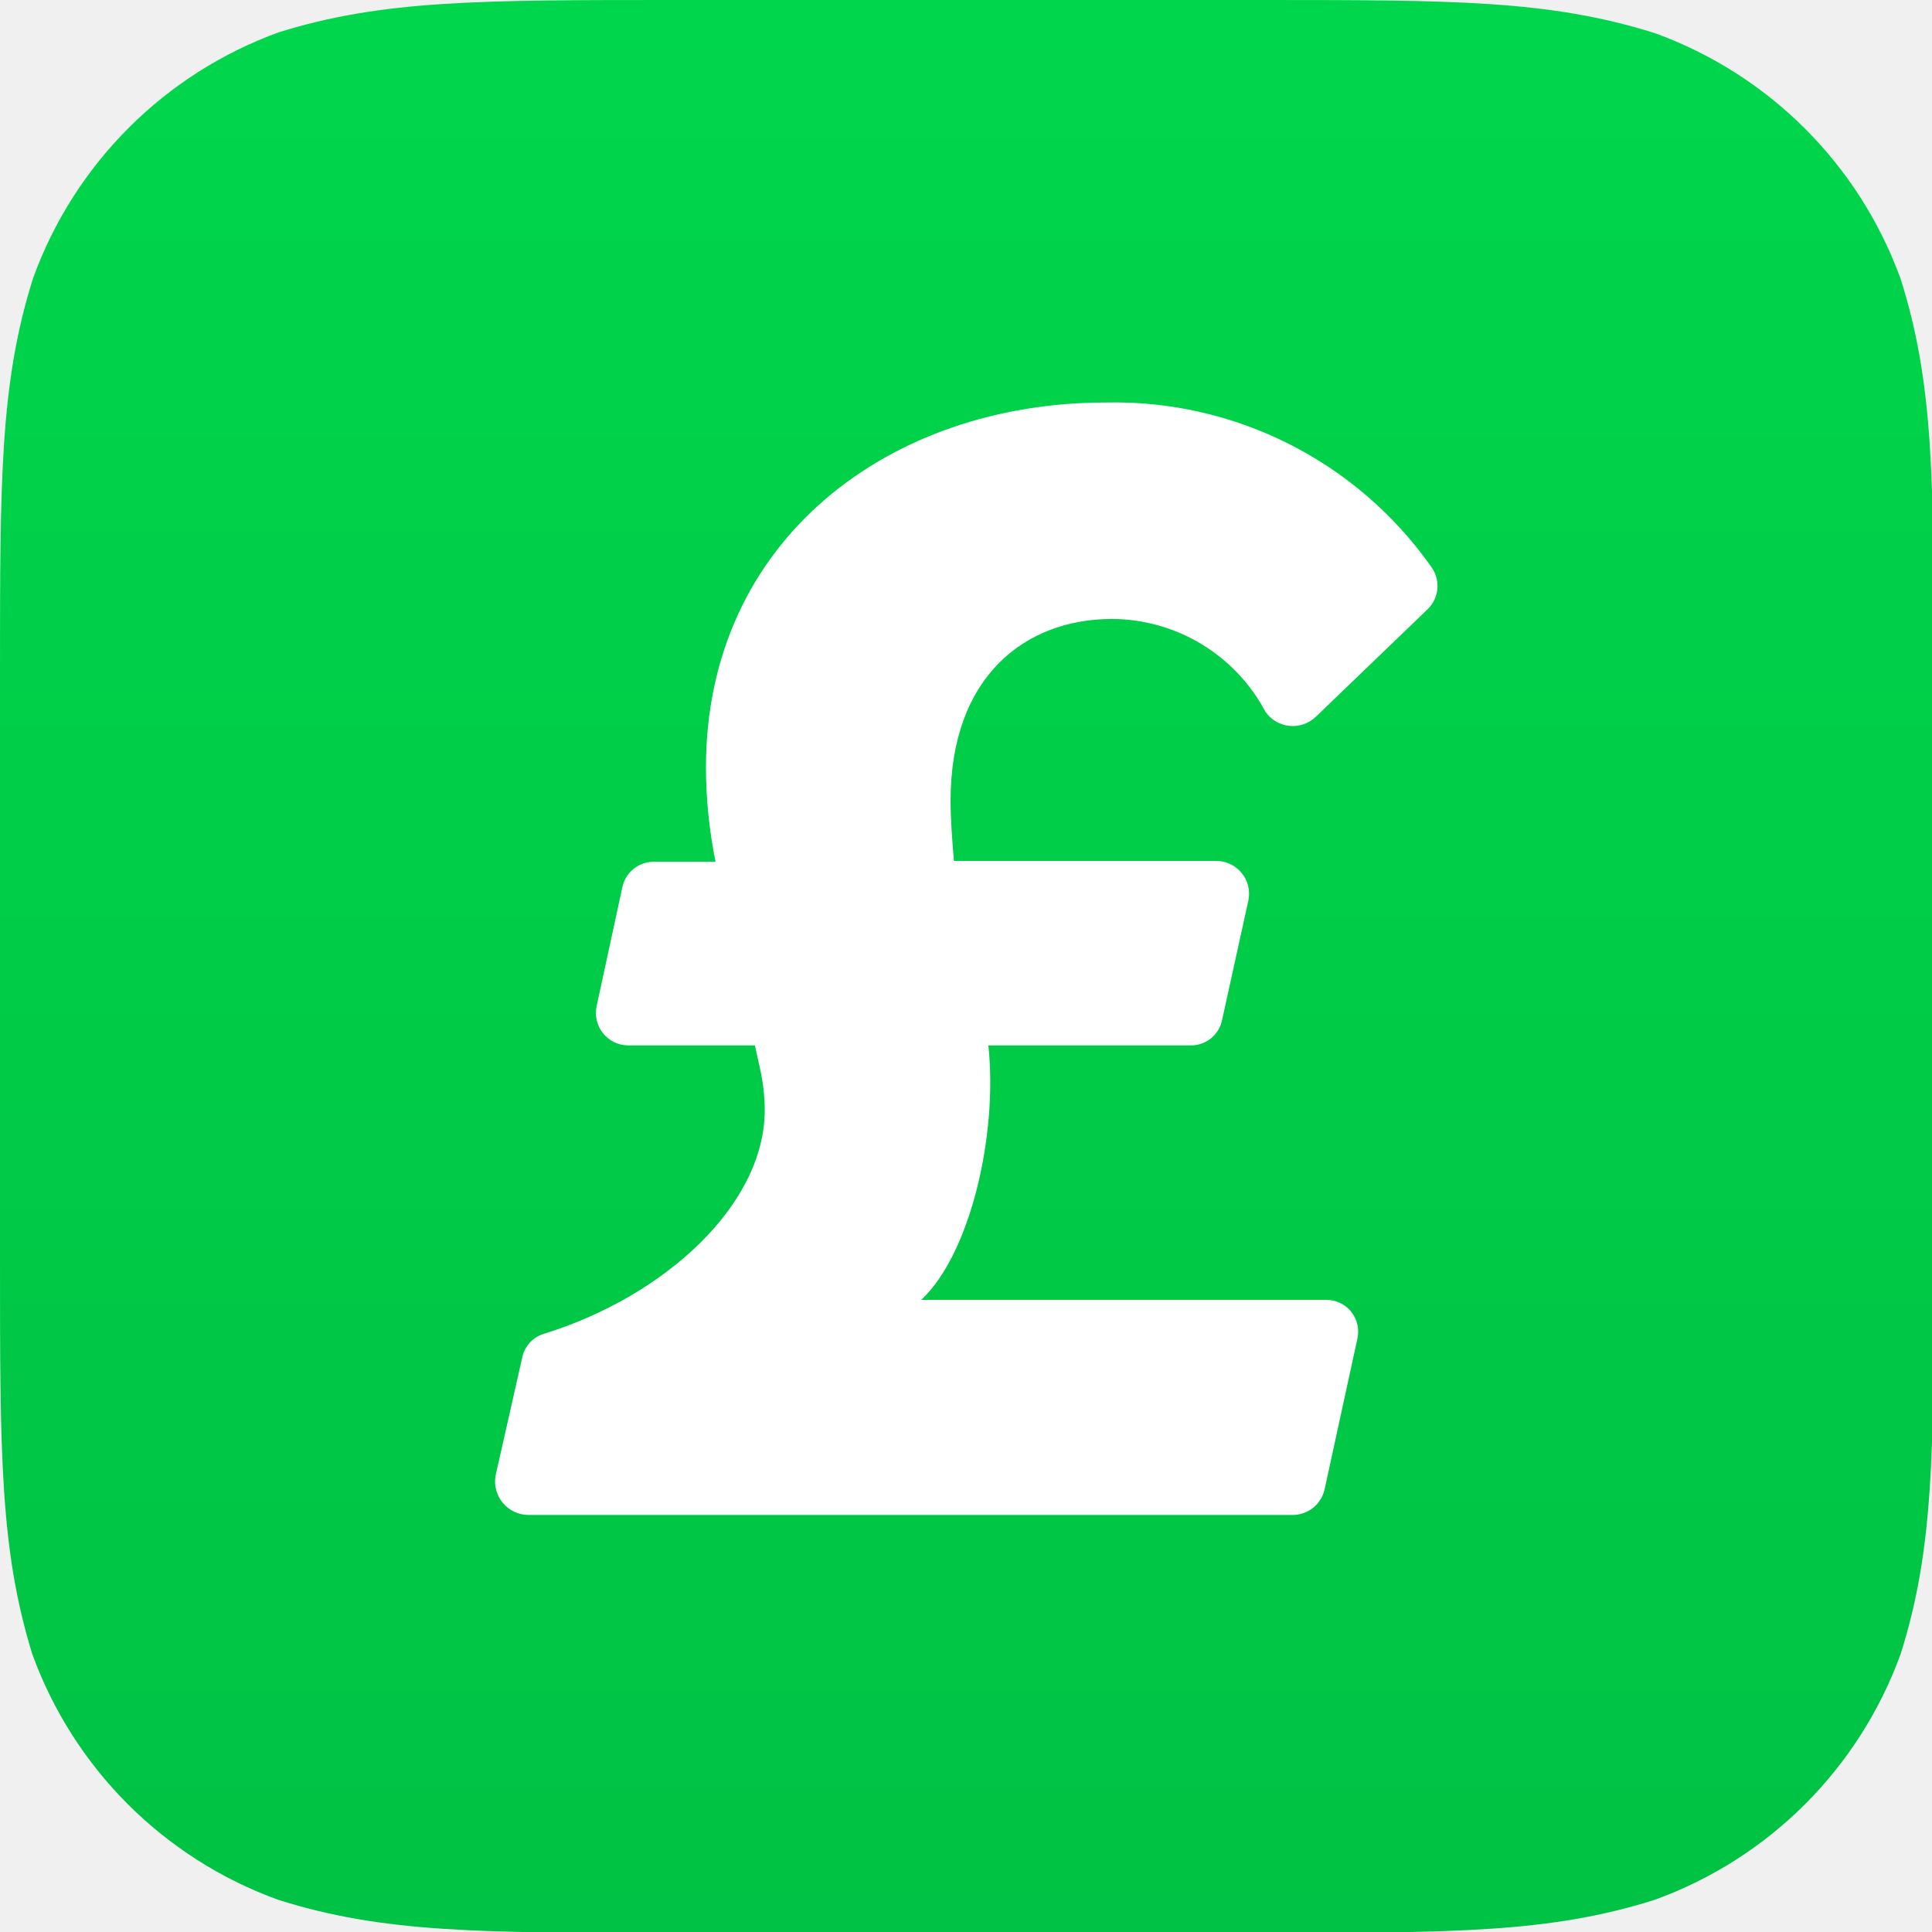
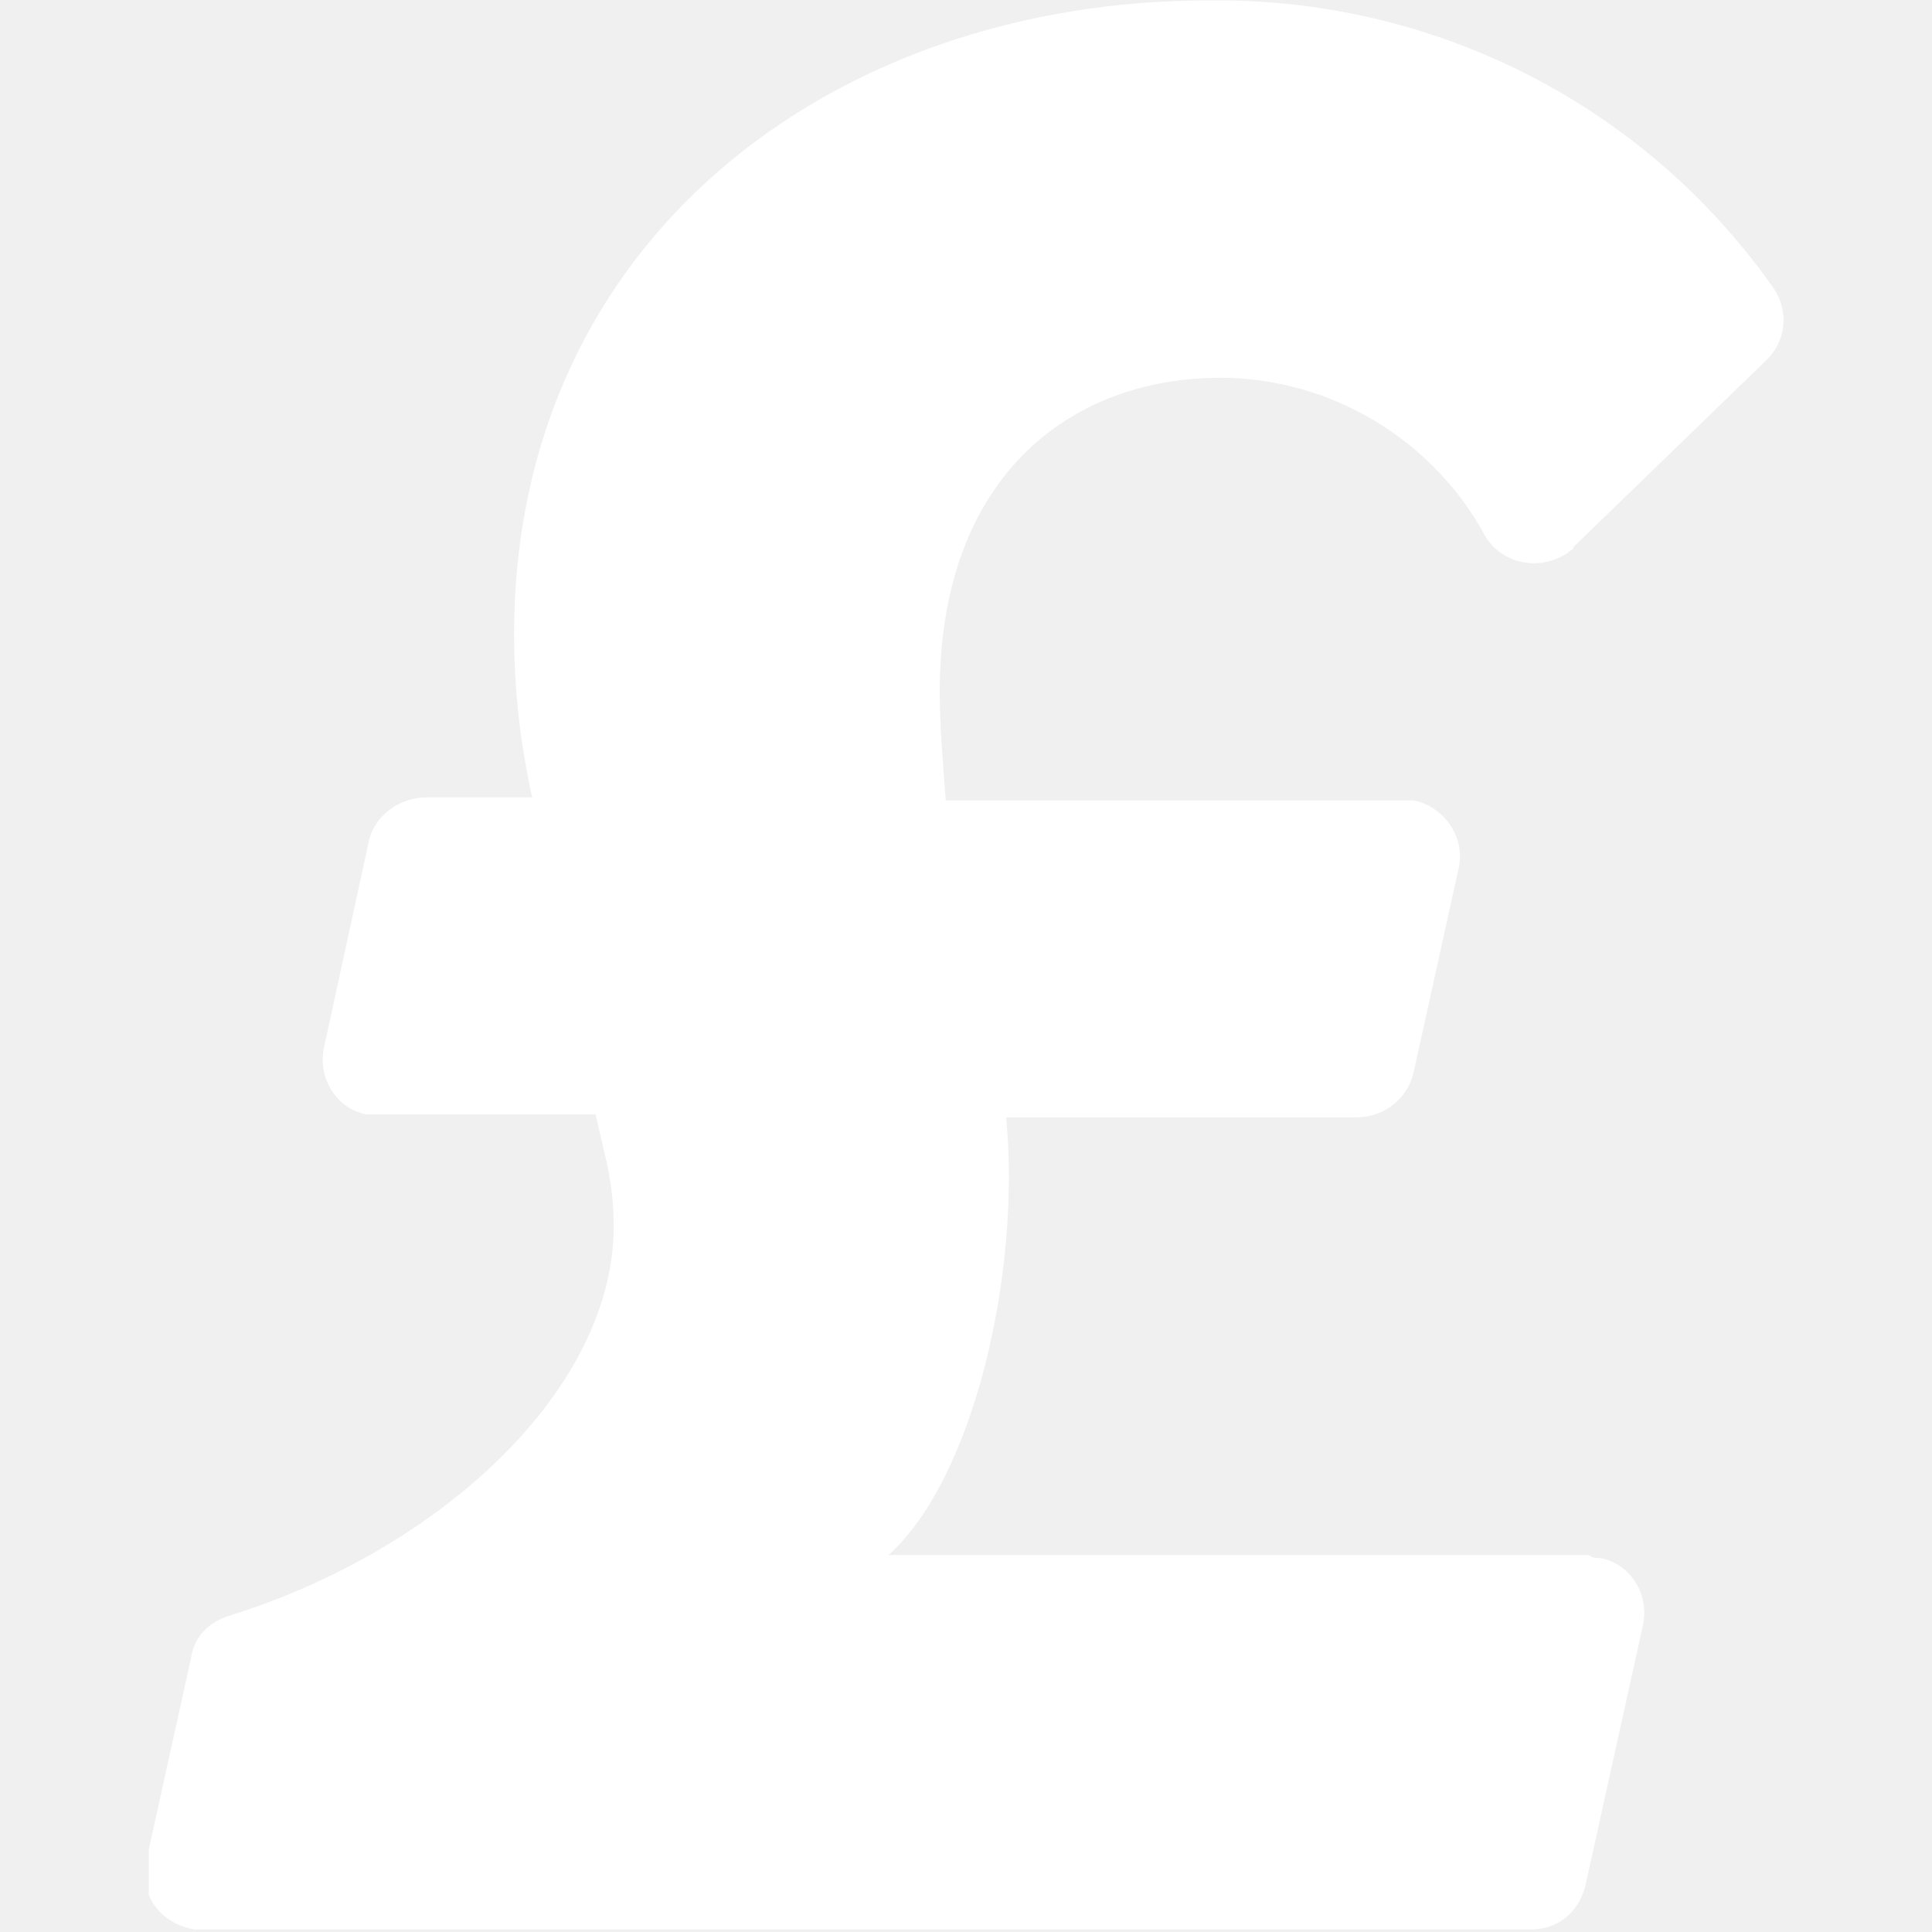
- <svg xmlns="http://www.w3.org/2000/svg" xmlns:xlink="http://www.w3.org/1999/xlink" id="Layer_1" data-name="Layer 1" viewBox="0 0 64 64">
-   <defs>
-     <style>.cls-1{fill-rule:evenodd;fill:url(#New_Gradient_Swatch_2);}.cls-2{fill:#fff;}</style>
-     <linearGradient id="New_Gradient_Swatch_2" x1="43.2" y1="86.4" x2="43.2" gradientUnits="userSpaceOnUse">
-       <stop offset="0" stop-color="#00c244" />
-       <stop offset="1" stop-color="#00d64b" />
-     </linearGradient>
-     <symbol id="RGB_Pound" data-name="RGB Pound" viewBox="0 0 86.4 86.4">
-       <path class="cls-1" d="M56.28,0C65,0,69.29,0,74,1.48a18.34,18.34,0,0,1,11,11c1.48,4.67,1.48,9,1.48,17.68V56.28c0,8.67,0,13-1.48,17.68a18.34,18.34,0,0,1-11,11c-4.67,1.48-9,1.48-17.68,1.48H30.12c-8.67,0-13,0-17.68-1.48a18.34,18.34,0,0,1-11-11C0,69.29,0,65,0,56.28V30.12c0-8.67,0-13,1.48-17.68a18.34,18.34,0,0,1,11-11C17.11,0,21.45,0,30.12,0Z" />
-       <path class="cls-2" d="M49.73,27.68a7.8,7.8,0,0,1,6.86,4.15,1.49,1.49,0,0,0,2.26.22l5-4.81a1.45,1.45,0,0,0,.15-1.9A17.33,17.33,0,0,0,49.44,18c-9.63,0-17.87,6.12-17.87,16.33A21.41,21.41,0,0,0,32,38.54h-2.7a1.43,1.43,0,0,0-1.46,1.1L26.68,45a1.45,1.45,0,0,0,1.39,1.75h5.69l.22,1a8.7,8.7,0,0,1,.22,1.89c0,4.23-4.45,8.32-9.85,10a1.4,1.4,0,0,0-1,1.09L22.16,66a1.5,1.5,0,0,0,1.46,1.75H57.86a1.47,1.47,0,0,0,1.38-1.16l1.46-6.71a1.42,1.42,0,0,0-1.38-1.75H41.2c2.19-2.05,3.43-7.37,3-11.38h9a1.42,1.42,0,0,0,1.46-1.17l1.17-5.32a1.47,1.47,0,0,0-1.46-1.76H42.66c-.08-.94-.15-1.89-.15-2.69C42.51,30.23,45.87,27.68,49.73,27.68Z" />
-     </symbol>
-   </defs>
-   <use width="64" height="64" xlink:href="#RGB_Pound" />
+ <svg xmlns="http://www.w3.org/2000/svg" xmlns:xlink="http://www.w3.org/1999/xlink" version="1.1" id="Layer_1" x="0px" y="0px" viewBox="0 0 64 64" style="enable-background:new 0 0 64 64;" xml:space="preserve">
+   <style type="text/css">
+ 	.st0{fill:#FFFFFF;}
+ </style>
+   <symbol id="RGB_Pound" viewBox="-27.1 -32 54.2 64">
+     <path class="st0" d="M8.4-19.5c3.7,0,7.1,2.1,8.8,5.3c0.6,0.9,1.8,1.1,2.7,0.5c0.1-0.1,0.2-0.1,0.2-0.2l6.4-6.2   c0.7-0.7,0.7-1.7,0.2-2.4C22.4-28.6,15.4-32.1,8-32c-12.4,0-23,7.9-23,21c0,1.8,0.2,3.6,0.6,5.4h-3.5c-0.9,0-1.7,0.6-1.9,1.4   l-1.5,6.9c-0.2,1,0.4,2,1.4,2.2c0.1,0,0.2,0,0.3,0h7.3l0.3,1.3c0.2,0.8,0.3,1.6,0.3,2.4c0,5.4-5.7,10.7-12.7,12.9   c-0.7,0.2-1.2,0.7-1.3,1.4l-1.5,6.8c-0.2,1.1,0.5,2,1.6,2.2c0.1,0,0.2,0,0.3,0h44c0.9,0,1.6-0.6,1.8-1.5l1.9-8.6   c0.2-1-0.4-2-1.4-2.2c-0.1,0-0.3,0-0.4-0.1H-2.6C0.2,17,1.8,10.2,1.3,5h11.6c0.9,0,1.7-0.6,1.9-1.5l1.5-6.8c0.2-1-0.5-2-1.5-2.2   c-0.1,0-0.3,0-0.4,0H-0.7C-0.8-6.8-0.9-8-0.9-9.1C-0.9-16.2,3.4-19.5,8.4-19.5z" />
+   </symbol>
+   <g>
+     <defs>
+       <rect id="SVGID_1_" width="64" height="64" />
+     </defs>
+     <clipPath id="SVGID_00000019671894740007034100000007078247132130599824_">
+       <use xlink:href="#SVGID_1_" style="overflow:visible;" />
+     </clipPath>
+     <g style="clip-path:url(#SVGID_00000019671894740007034100000007078247132130599824_);">
+       <use xlink:href="#RGB_Pound" width="54.2" height="64" id="XMLID_00000067953885571418941060000005233370162096284561_" x="-27.1" y="-32" transform="matrix(1 0 0 1 32.0296 32.0148)" style="overflow:visible;" />
+     </g>
+   </g>
</svg>
